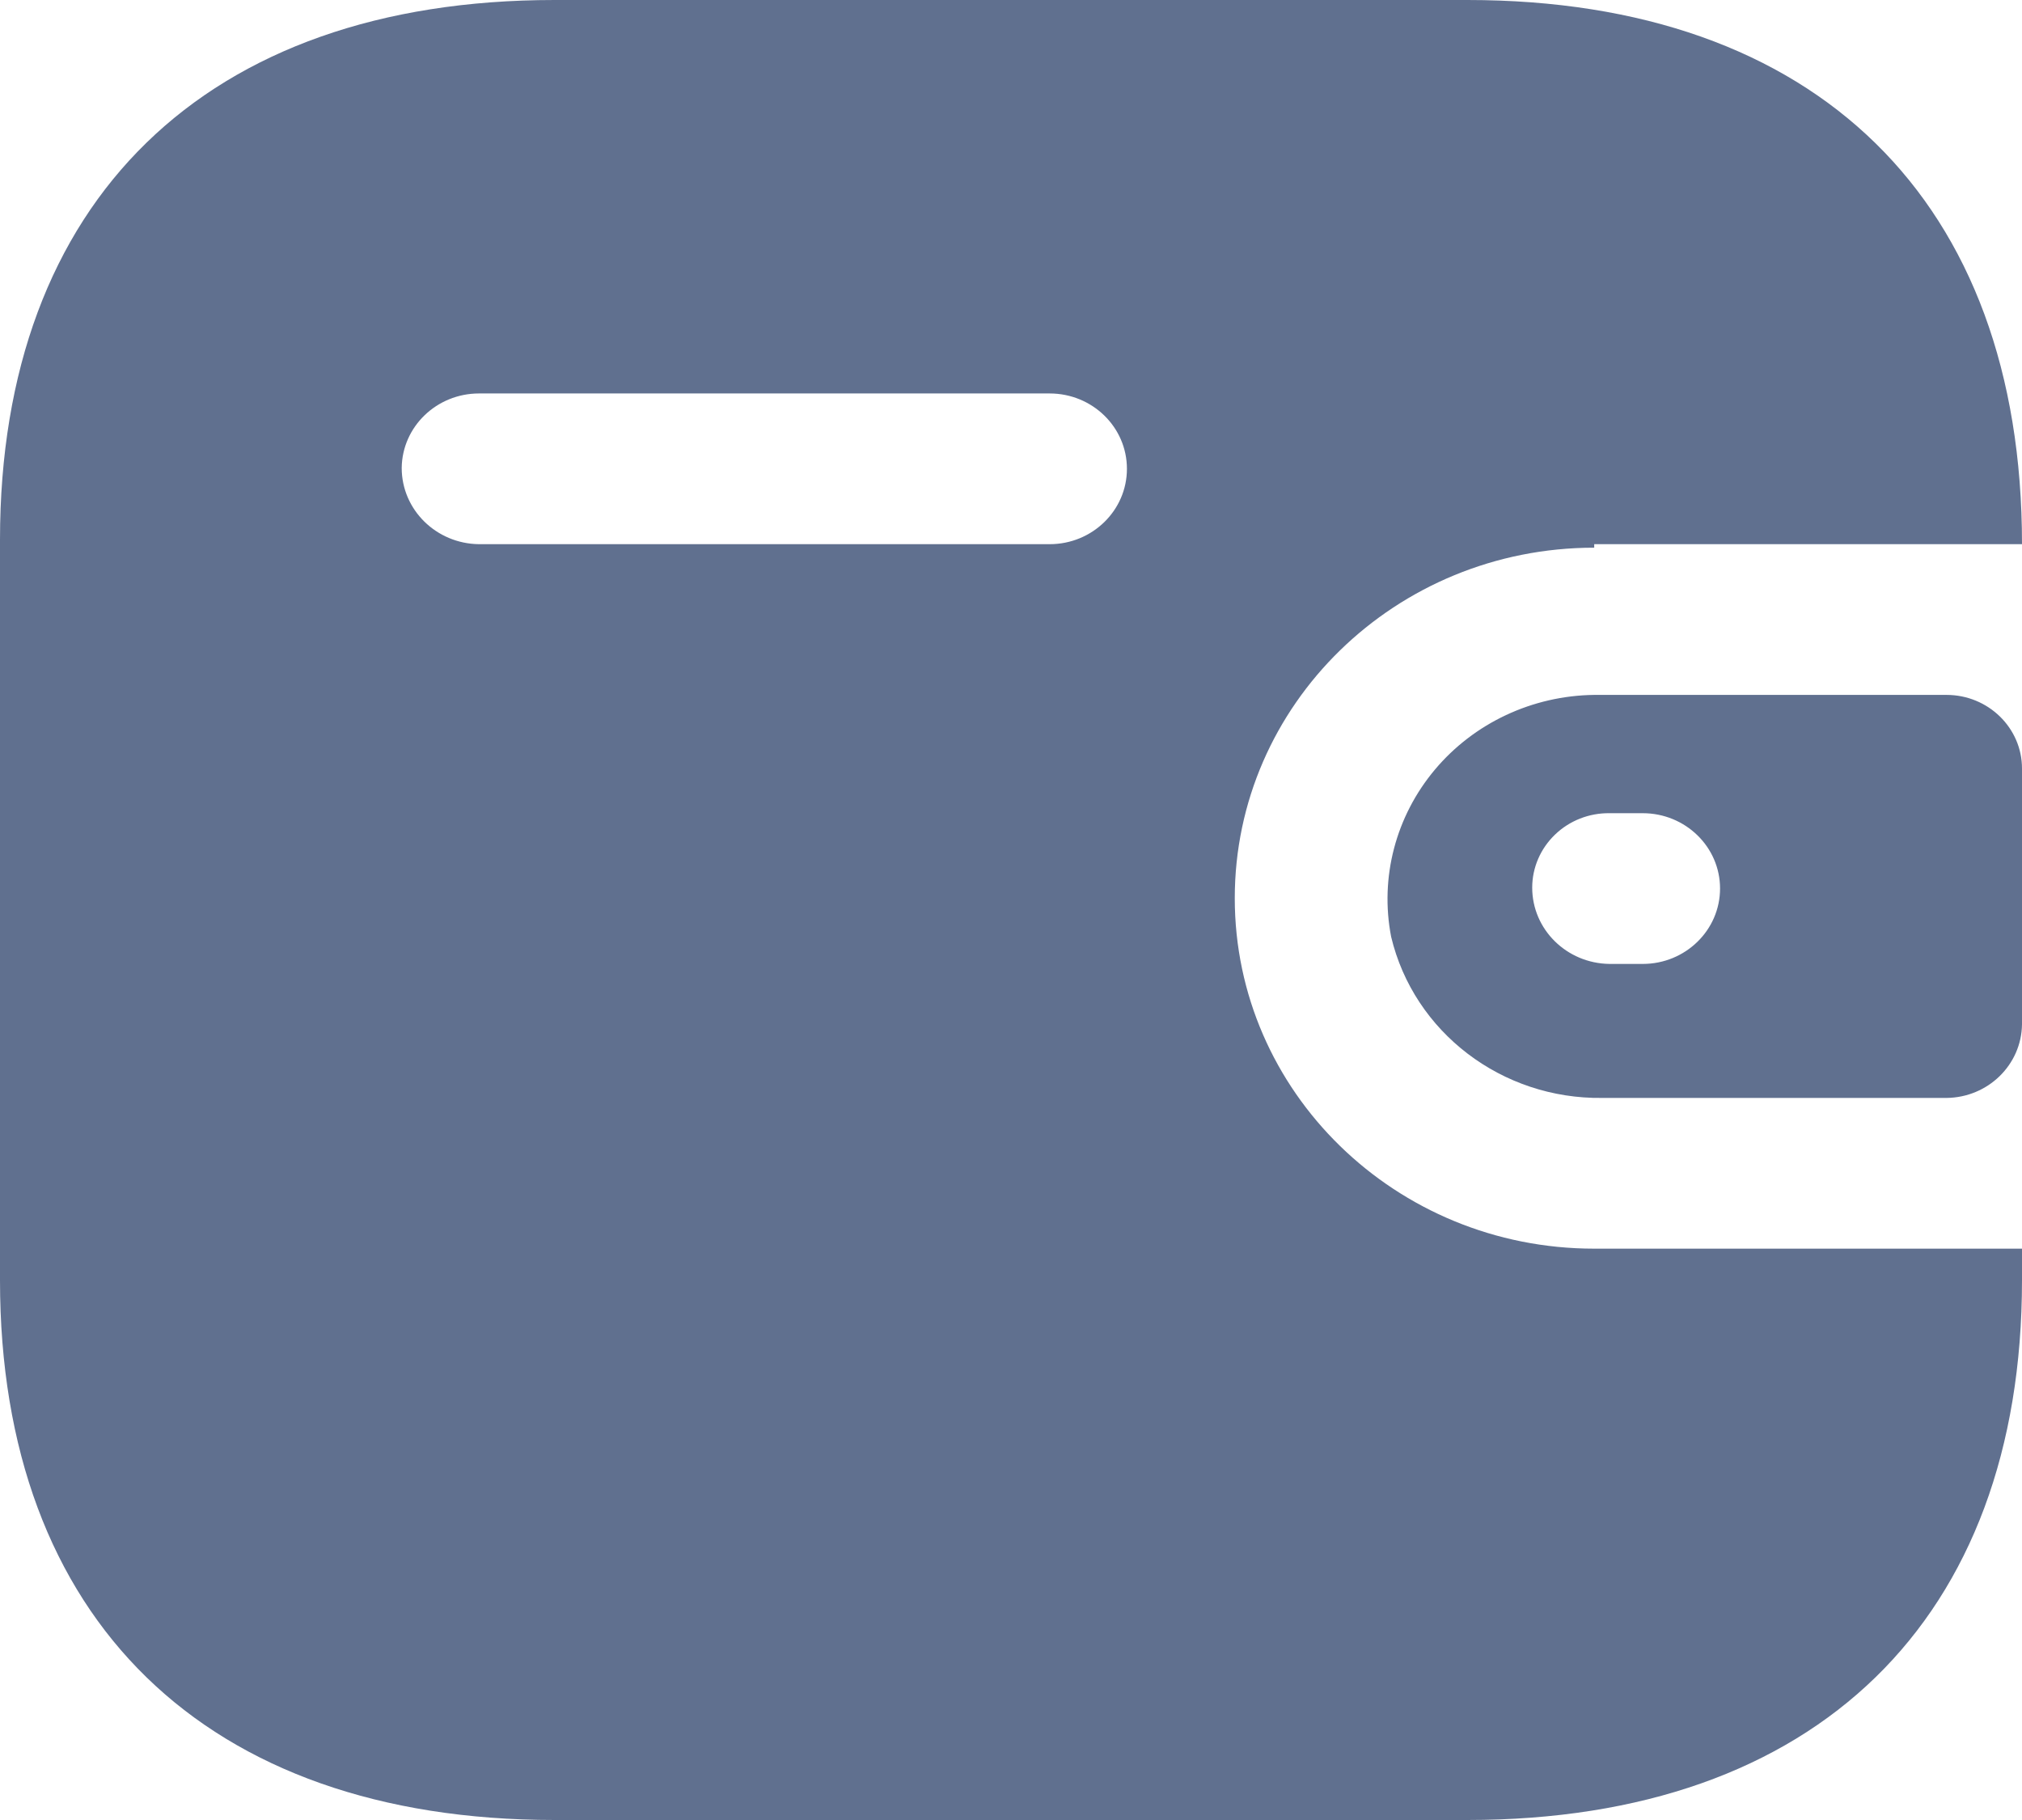
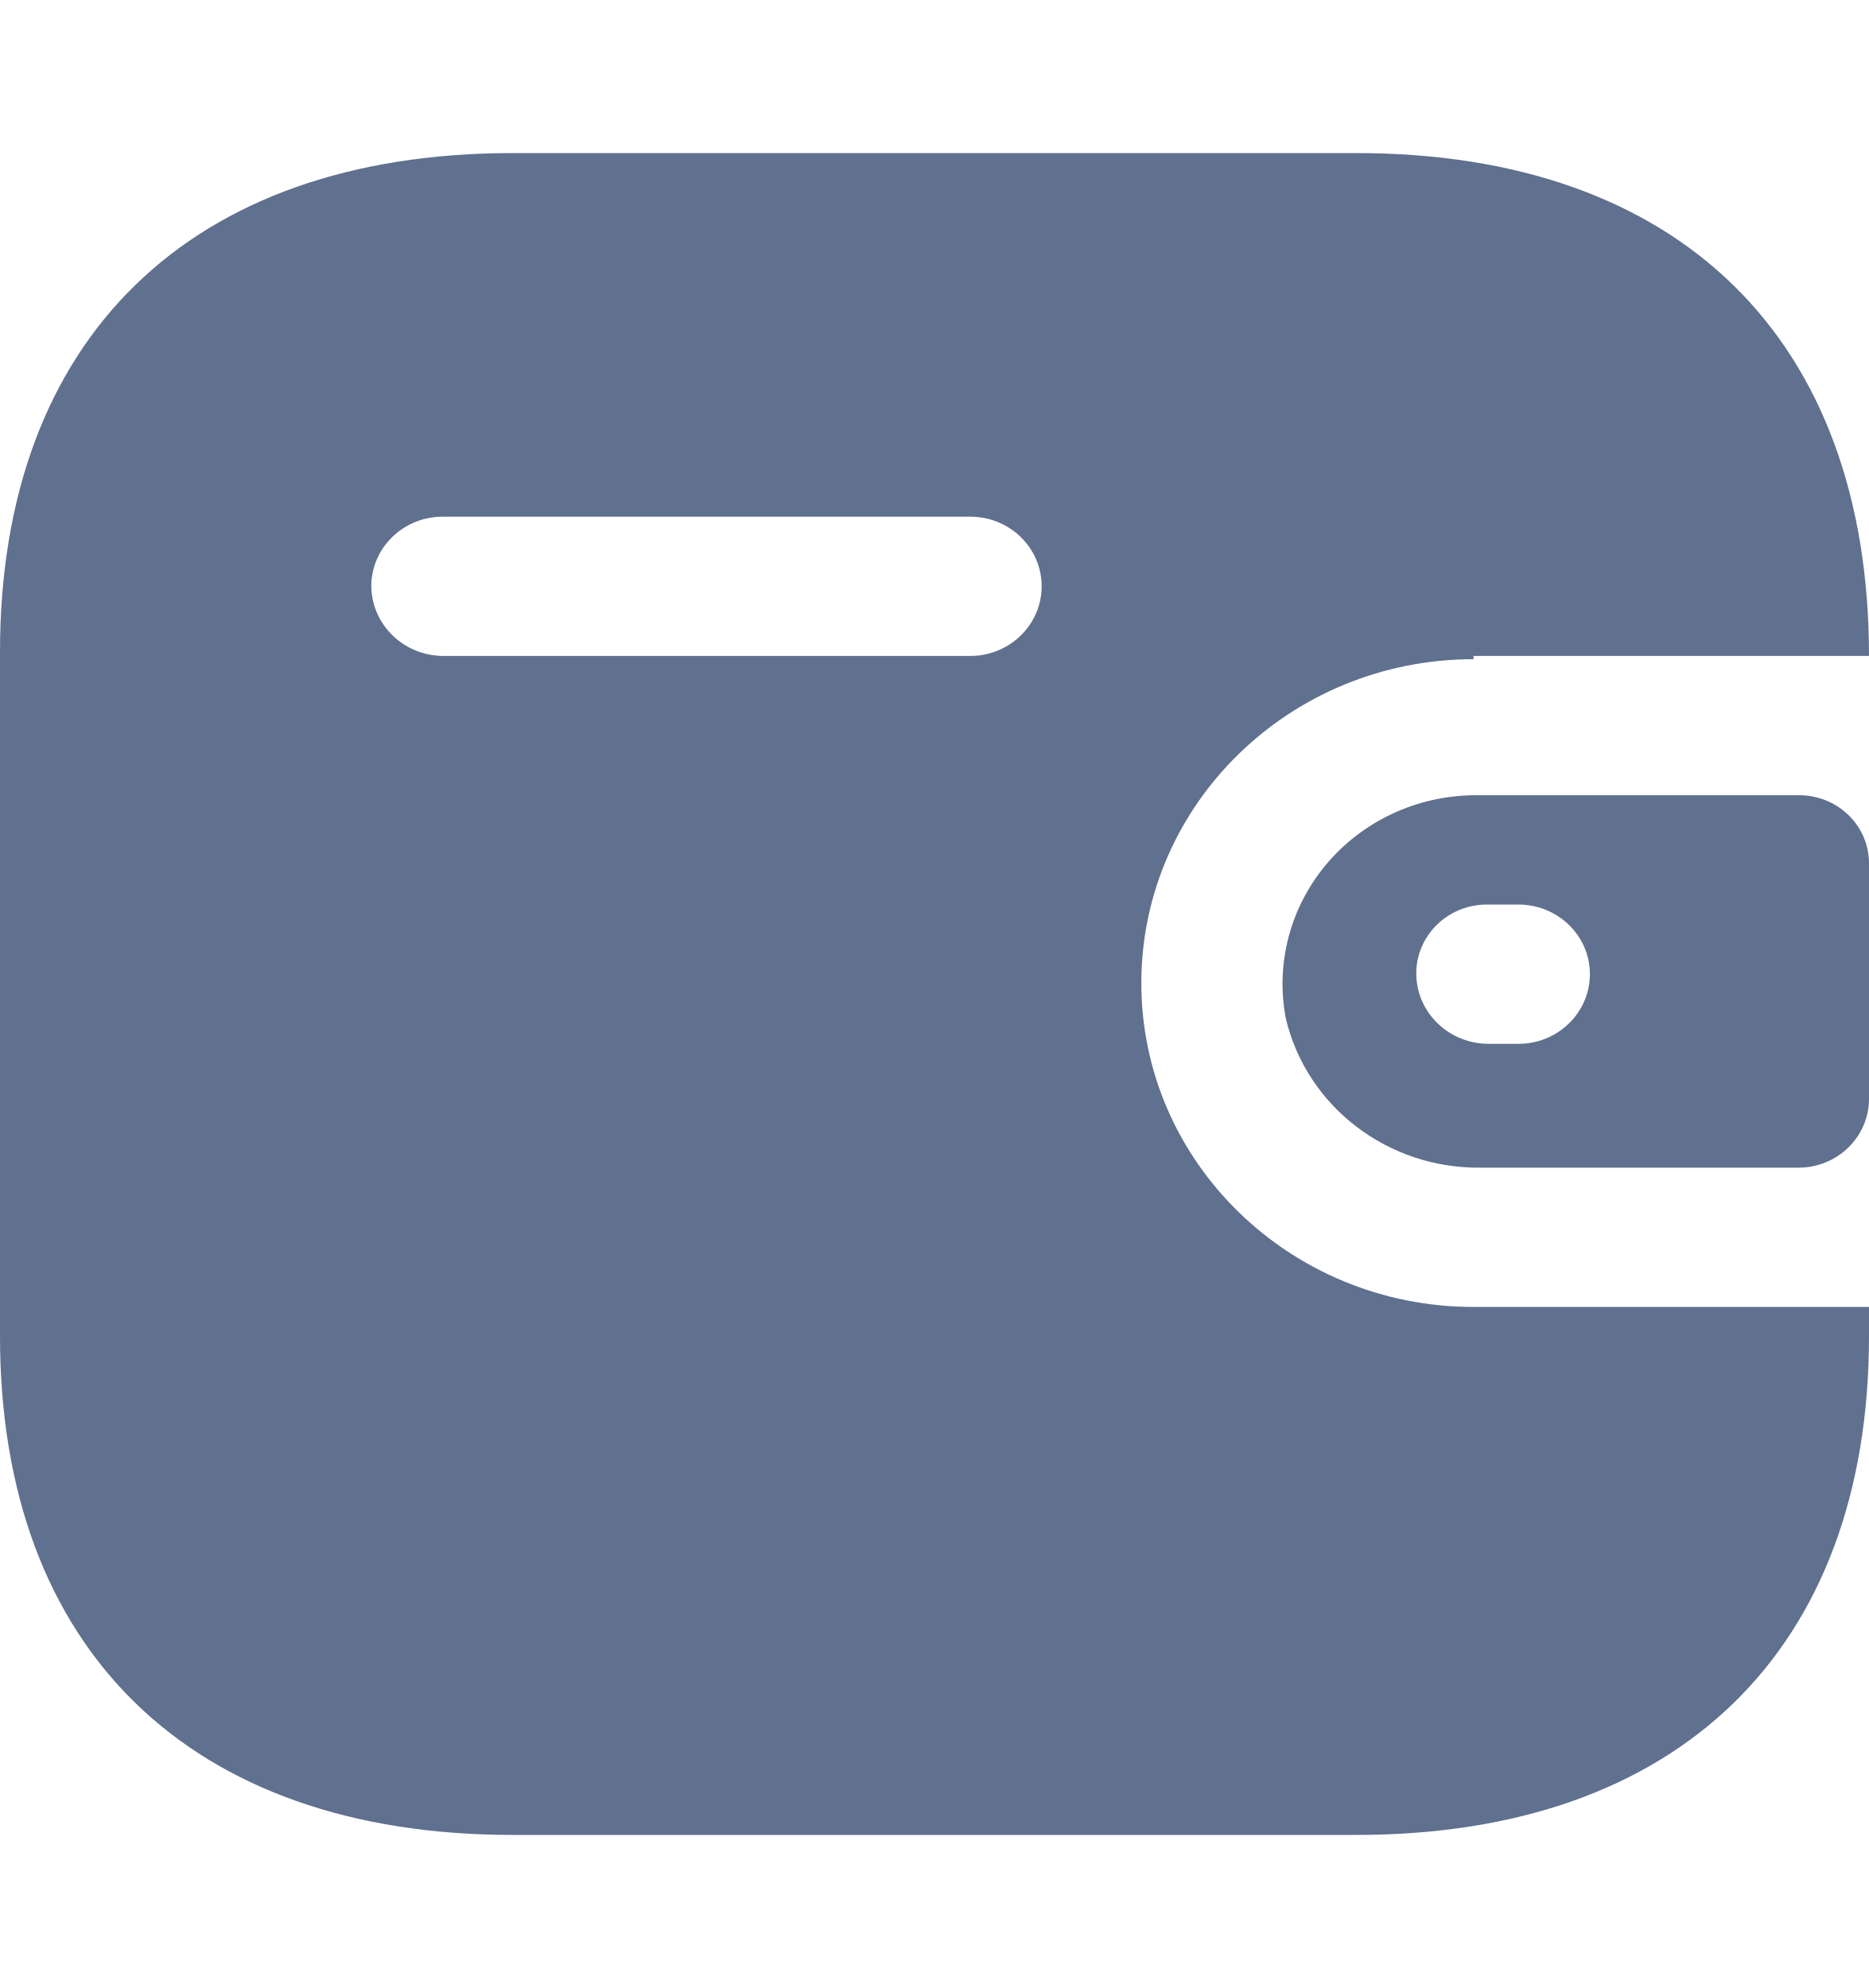
- <svg xmlns="http://www.w3.org/2000/svg" width="30" height="27" viewBox="0 0 30 27" fill="none">
-   <path fill-rule="evenodd" clip-rule="evenodd" d="M23.653 8.073H30C30 2.977 26.947 0 21.773 0H8.227C3.053 0 0 2.977 0 8.008V18.992C0 24.023 3.053 27 8.227 27H21.773C26.947 27 30 24.023 30 18.992V18.524H23.653C20.708 18.524 18.32 16.196 18.32 13.325C18.32 10.453 20.708 8.125 23.653 8.125V8.073ZM23.653 10.309H28.88C29.498 10.309 30 10.798 30 11.401V15.197C29.992 15.797 29.495 16.282 28.88 16.288H23.773C22.282 16.308 20.978 15.313 20.64 13.897C20.47 13.018 20.708 12.11 21.289 11.418C21.87 10.726 22.736 10.32 23.653 10.309ZM23.88 14.3H24.373C25.006 14.3 25.52 13.799 25.52 13.181C25.52 12.564 25.006 12.064 24.373 12.064H23.88C23.577 12.06 23.285 12.175 23.07 12.383C22.855 12.59 22.733 12.873 22.733 13.168C22.733 13.788 23.244 14.292 23.88 14.3ZM7.107 8.073H15.573C16.207 8.073 16.72 7.572 16.72 6.955C16.72 6.337 16.207 5.837 15.573 5.837H7.107C6.479 5.837 5.967 6.329 5.96 6.942C5.96 7.561 6.471 8.066 7.107 8.073Z" fill="#60708F" />
+ <svg xmlns="http://www.w3.org/2000/svg" width="47" height="50" viewBox="0 0 30 27" fill="none">
+   <path class="icon" fill-rule="evenodd" clip-rule="evenodd" d="M23.653 8.073H30C30 2.977 26.947 0 21.773 0H8.227C3.053 0 0 2.977 0 8.008V18.992C0 24.023 3.053 27 8.227 27H21.773C26.947 27 30 24.023 30 18.992V18.524H23.653C20.708 18.524 18.32 16.196 18.32 13.325C18.32 10.453 20.708 8.125 23.653 8.125V8.073ZM23.653 10.309H28.88C29.498 10.309 30 10.798 30 11.401V15.197C29.992 15.797 29.495 16.282 28.88 16.288H23.773C22.282 16.308 20.978 15.313 20.64 13.897C20.47 13.018 20.708 12.11 21.289 11.418C21.87 10.726 22.736 10.32 23.653 10.309ZM23.88 14.3H24.373C25.006 14.3 25.52 13.799 25.52 13.181C25.52 12.564 25.006 12.064 24.373 12.064H23.88C23.577 12.06 23.285 12.175 23.07 12.383C22.855 12.59 22.733 12.873 22.733 13.168C22.733 13.788 23.244 14.292 23.88 14.3ZM7.107 8.073H15.573C16.207 8.073 16.72 7.572 16.72 6.955C16.72 6.337 16.207 5.837 15.573 5.837H7.107C6.479 5.837 5.967 6.329 5.96 6.942C5.96 7.561 6.471 8.066 7.107 8.073Z" fill="#60708F" />
</svg>
